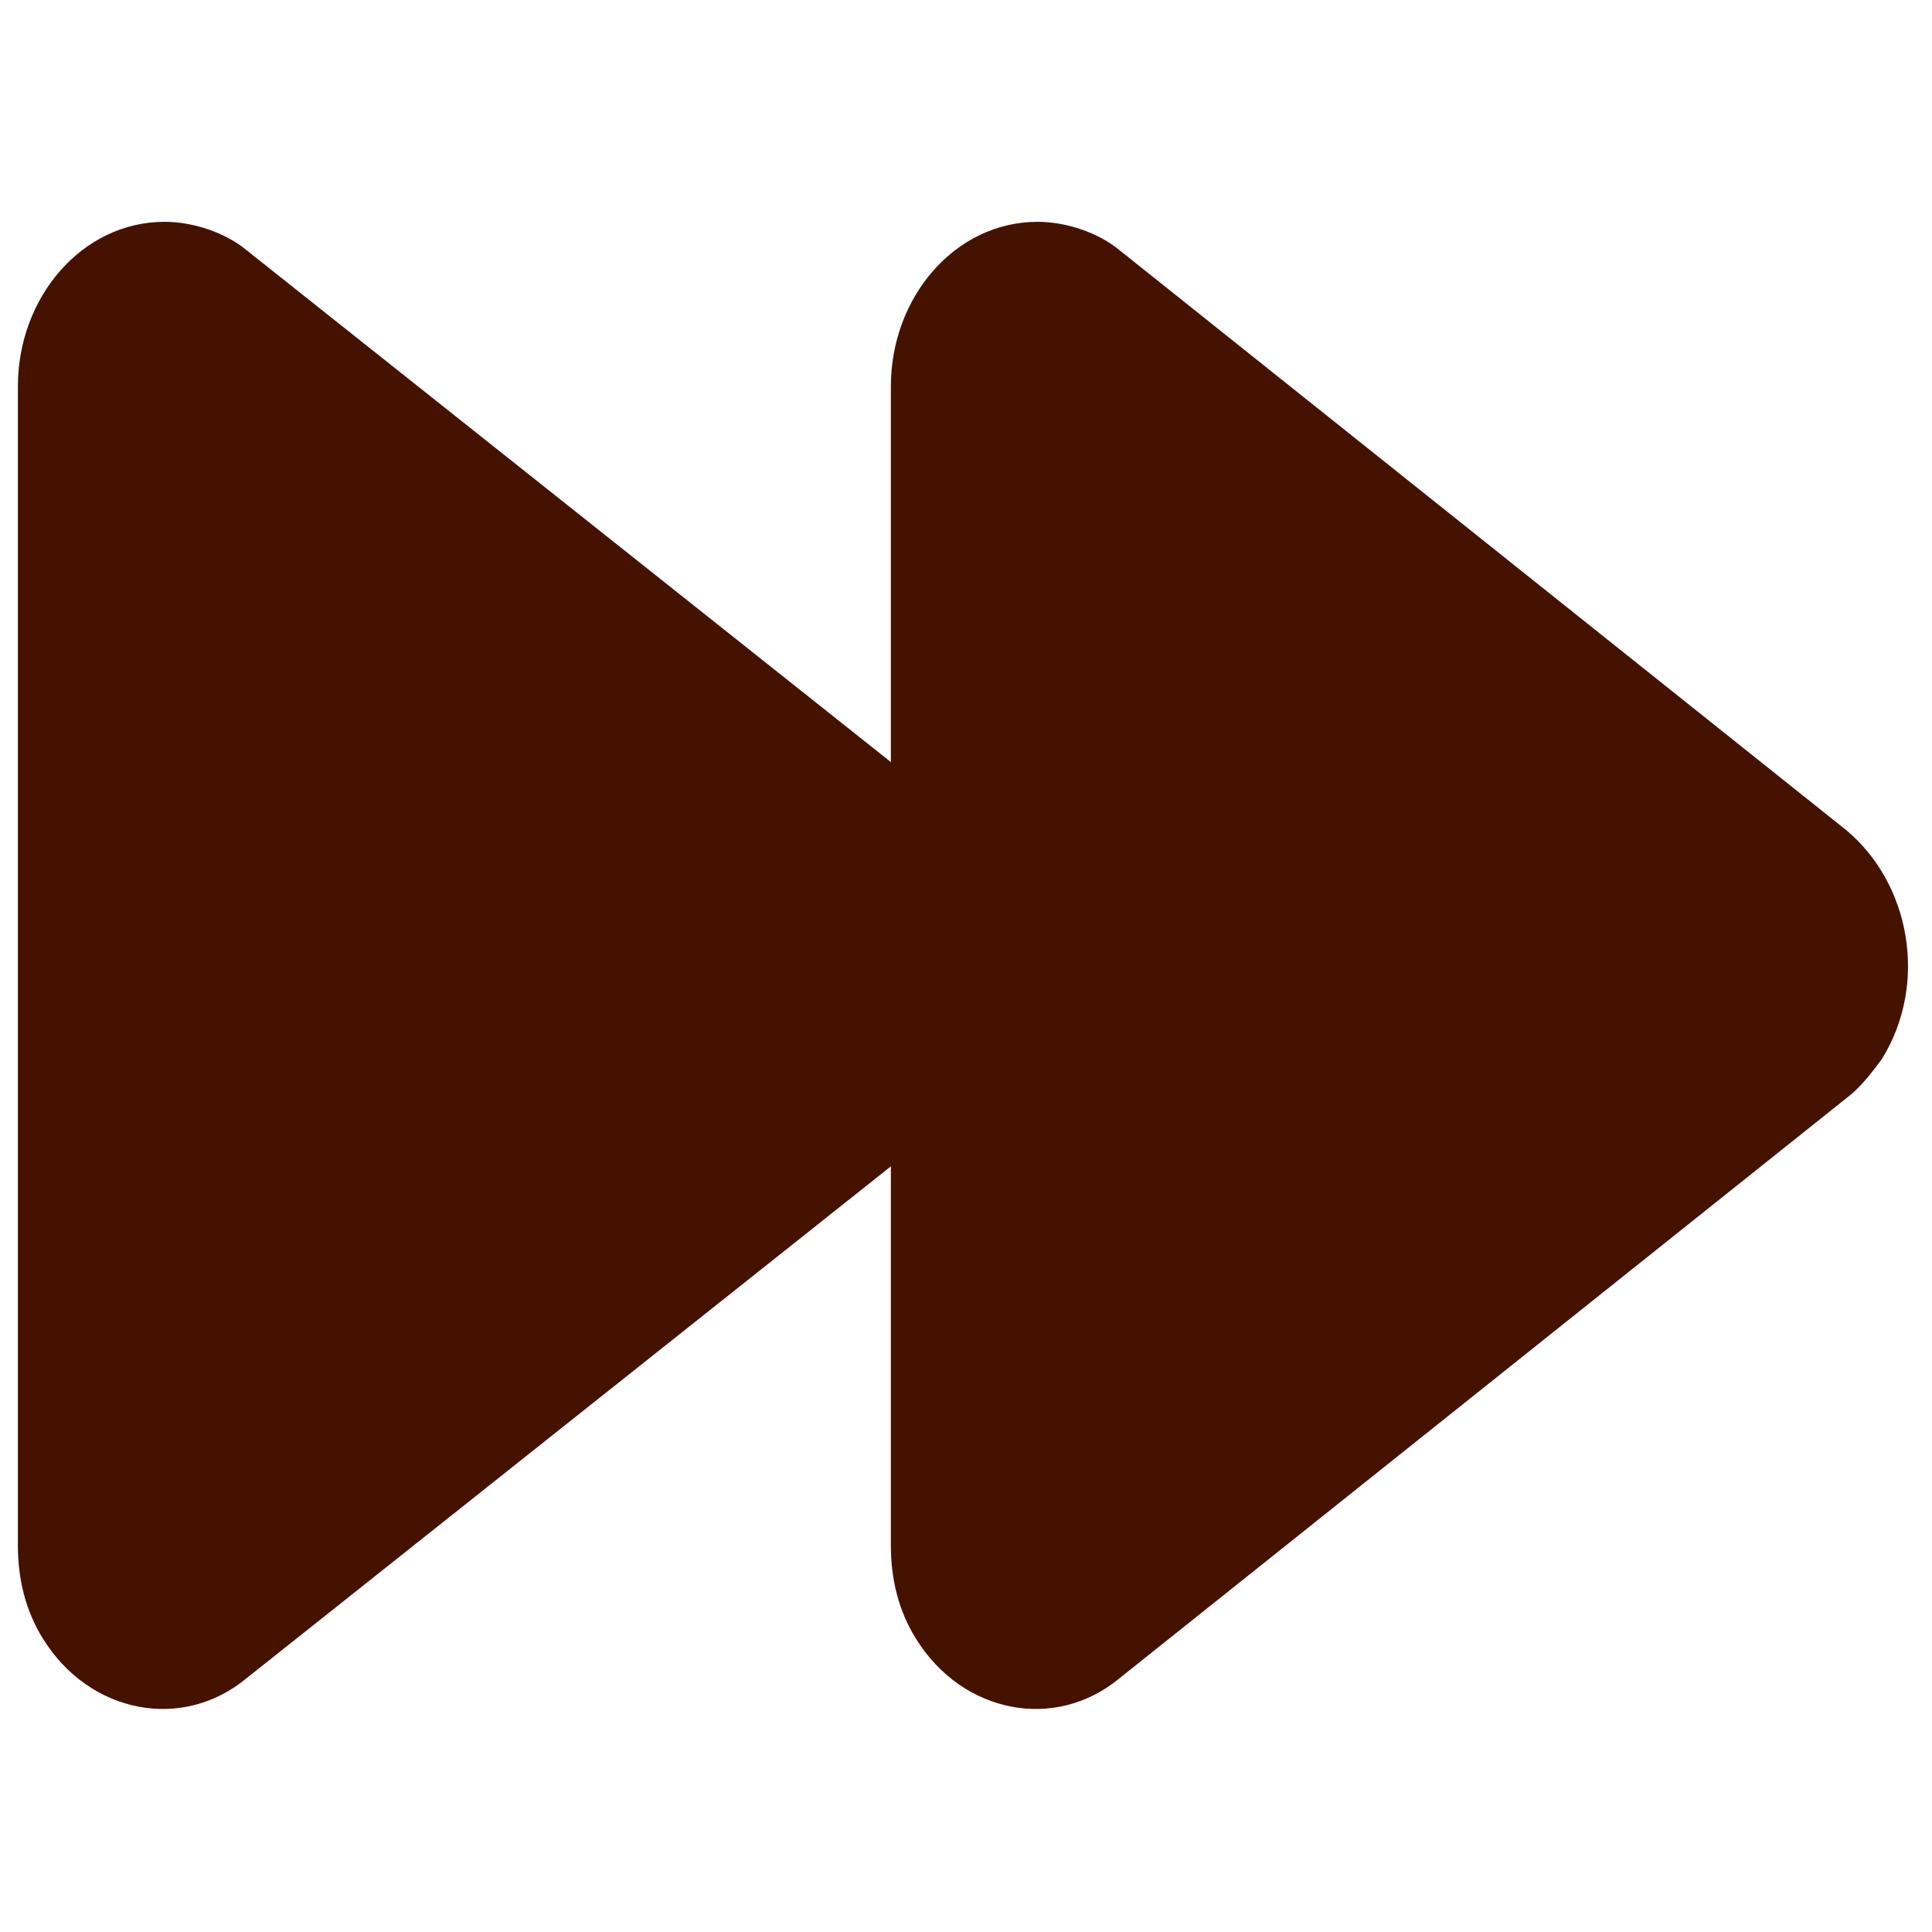
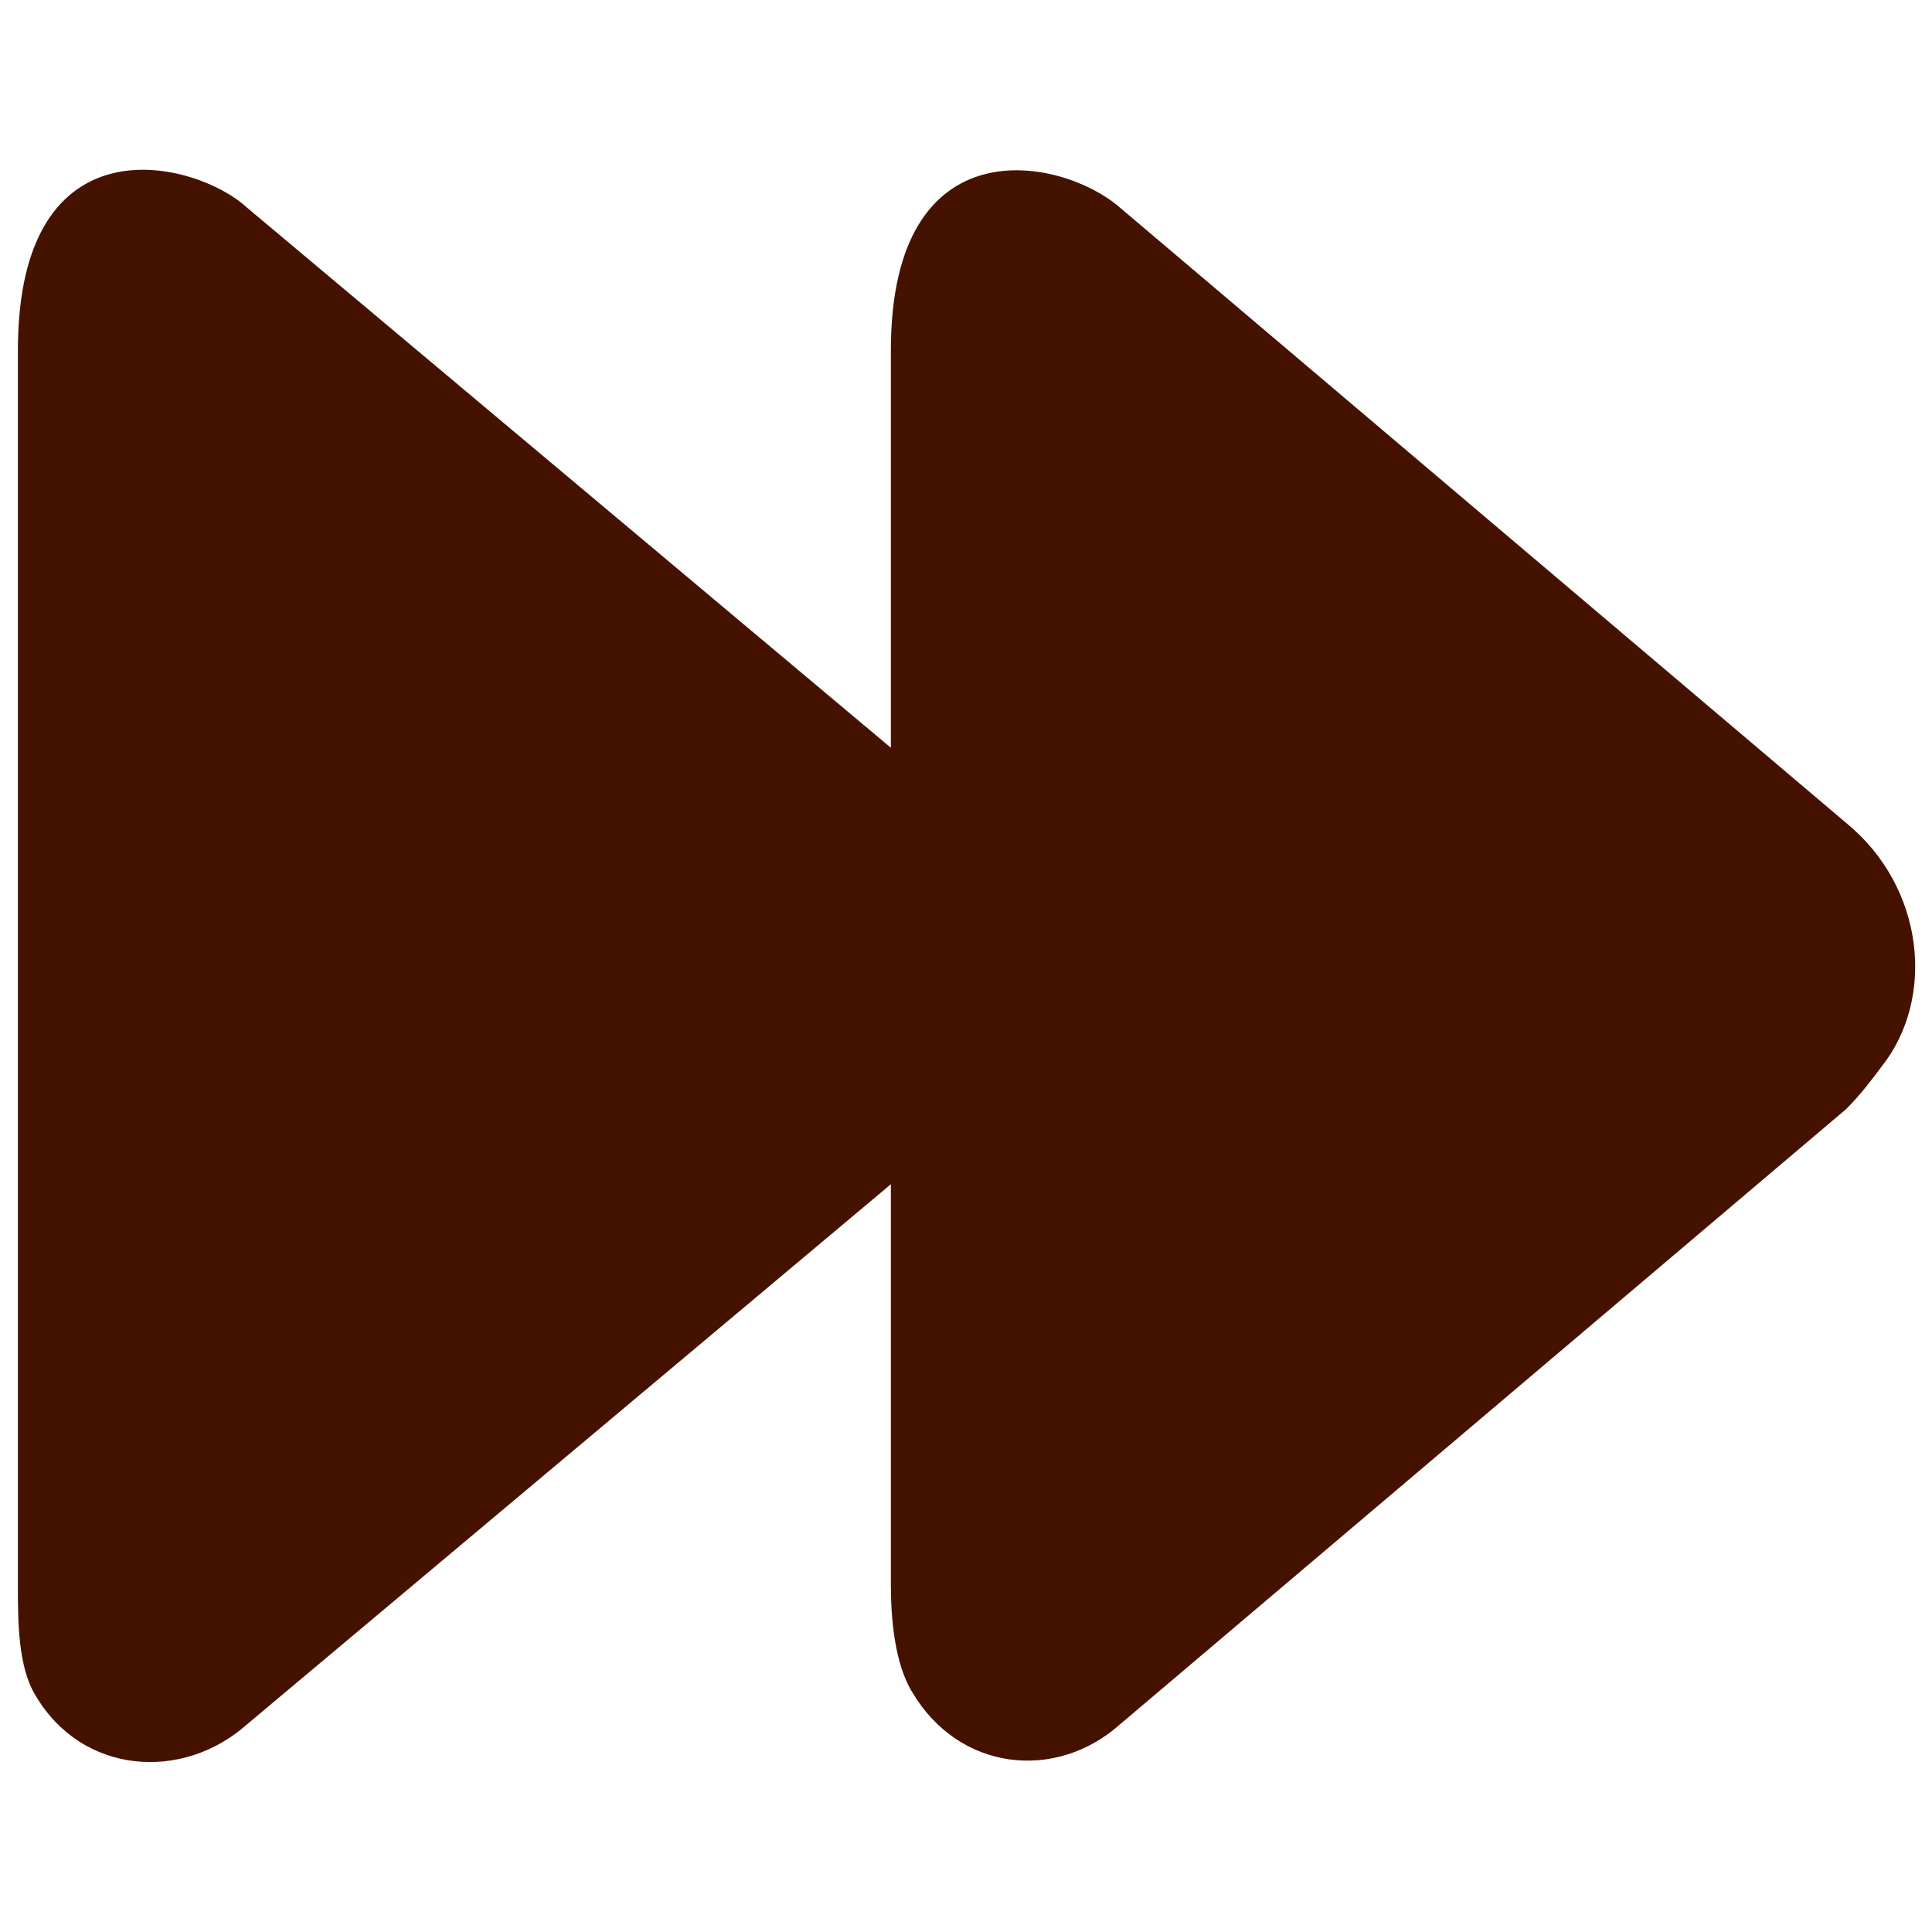
<svg xmlns="http://www.w3.org/2000/svg" id="Layer_1" version="1.1" viewBox="0 0 54 54">
  <defs>
    <style>
      .st0 {
        fill: #461200;
      }
    </style>
  </defs>
-   <path class="st0" d="M24.9,10.8c0-2.5,1.8-4.6,4.1-4.6.8,0,1.7.3,2.3.8l20.3,16.2c1.8,1.5,2.3,4.3,1,6.4-.3.4-.6.8-1,1.1l-20.3,16.2c-1.8,1.5-4.4,1-5.7-1.1-.5-.8-.7-1.7-.7-2.6v-10.6l-18,14.3c-1.8,1.5-4.4,1-5.7-1.1-.5-.8-.7-1.7-.7-2.6V10.8c0-2.5,1.8-4.6,4.1-4.6.8,0,1.7.3,2.3.8l18,14.3v-10.6Z" />
+   <path class="st0" d="M24.9,9.8c0-6.4,4.8-5.4,6.4-4l20.3,17.2c2.2,1.8,2.5,4.9,1,6.8-.3.4-.6.8-1,1.2l-20.3,17.2c-1.8,1.6-4.5,1.3-5.8-.9-.5-.8-.6-2.1-.6-3v-11.2l-18,15.1c-1.8,1.6-4.6,1.4-5.9-.8-.5-.8-.5-2.1-.5-3.1V9.8C.5,3.2,5.5,4.5,6.9,5.8l18,15.1v-11.2h0Z" />
</svg>
